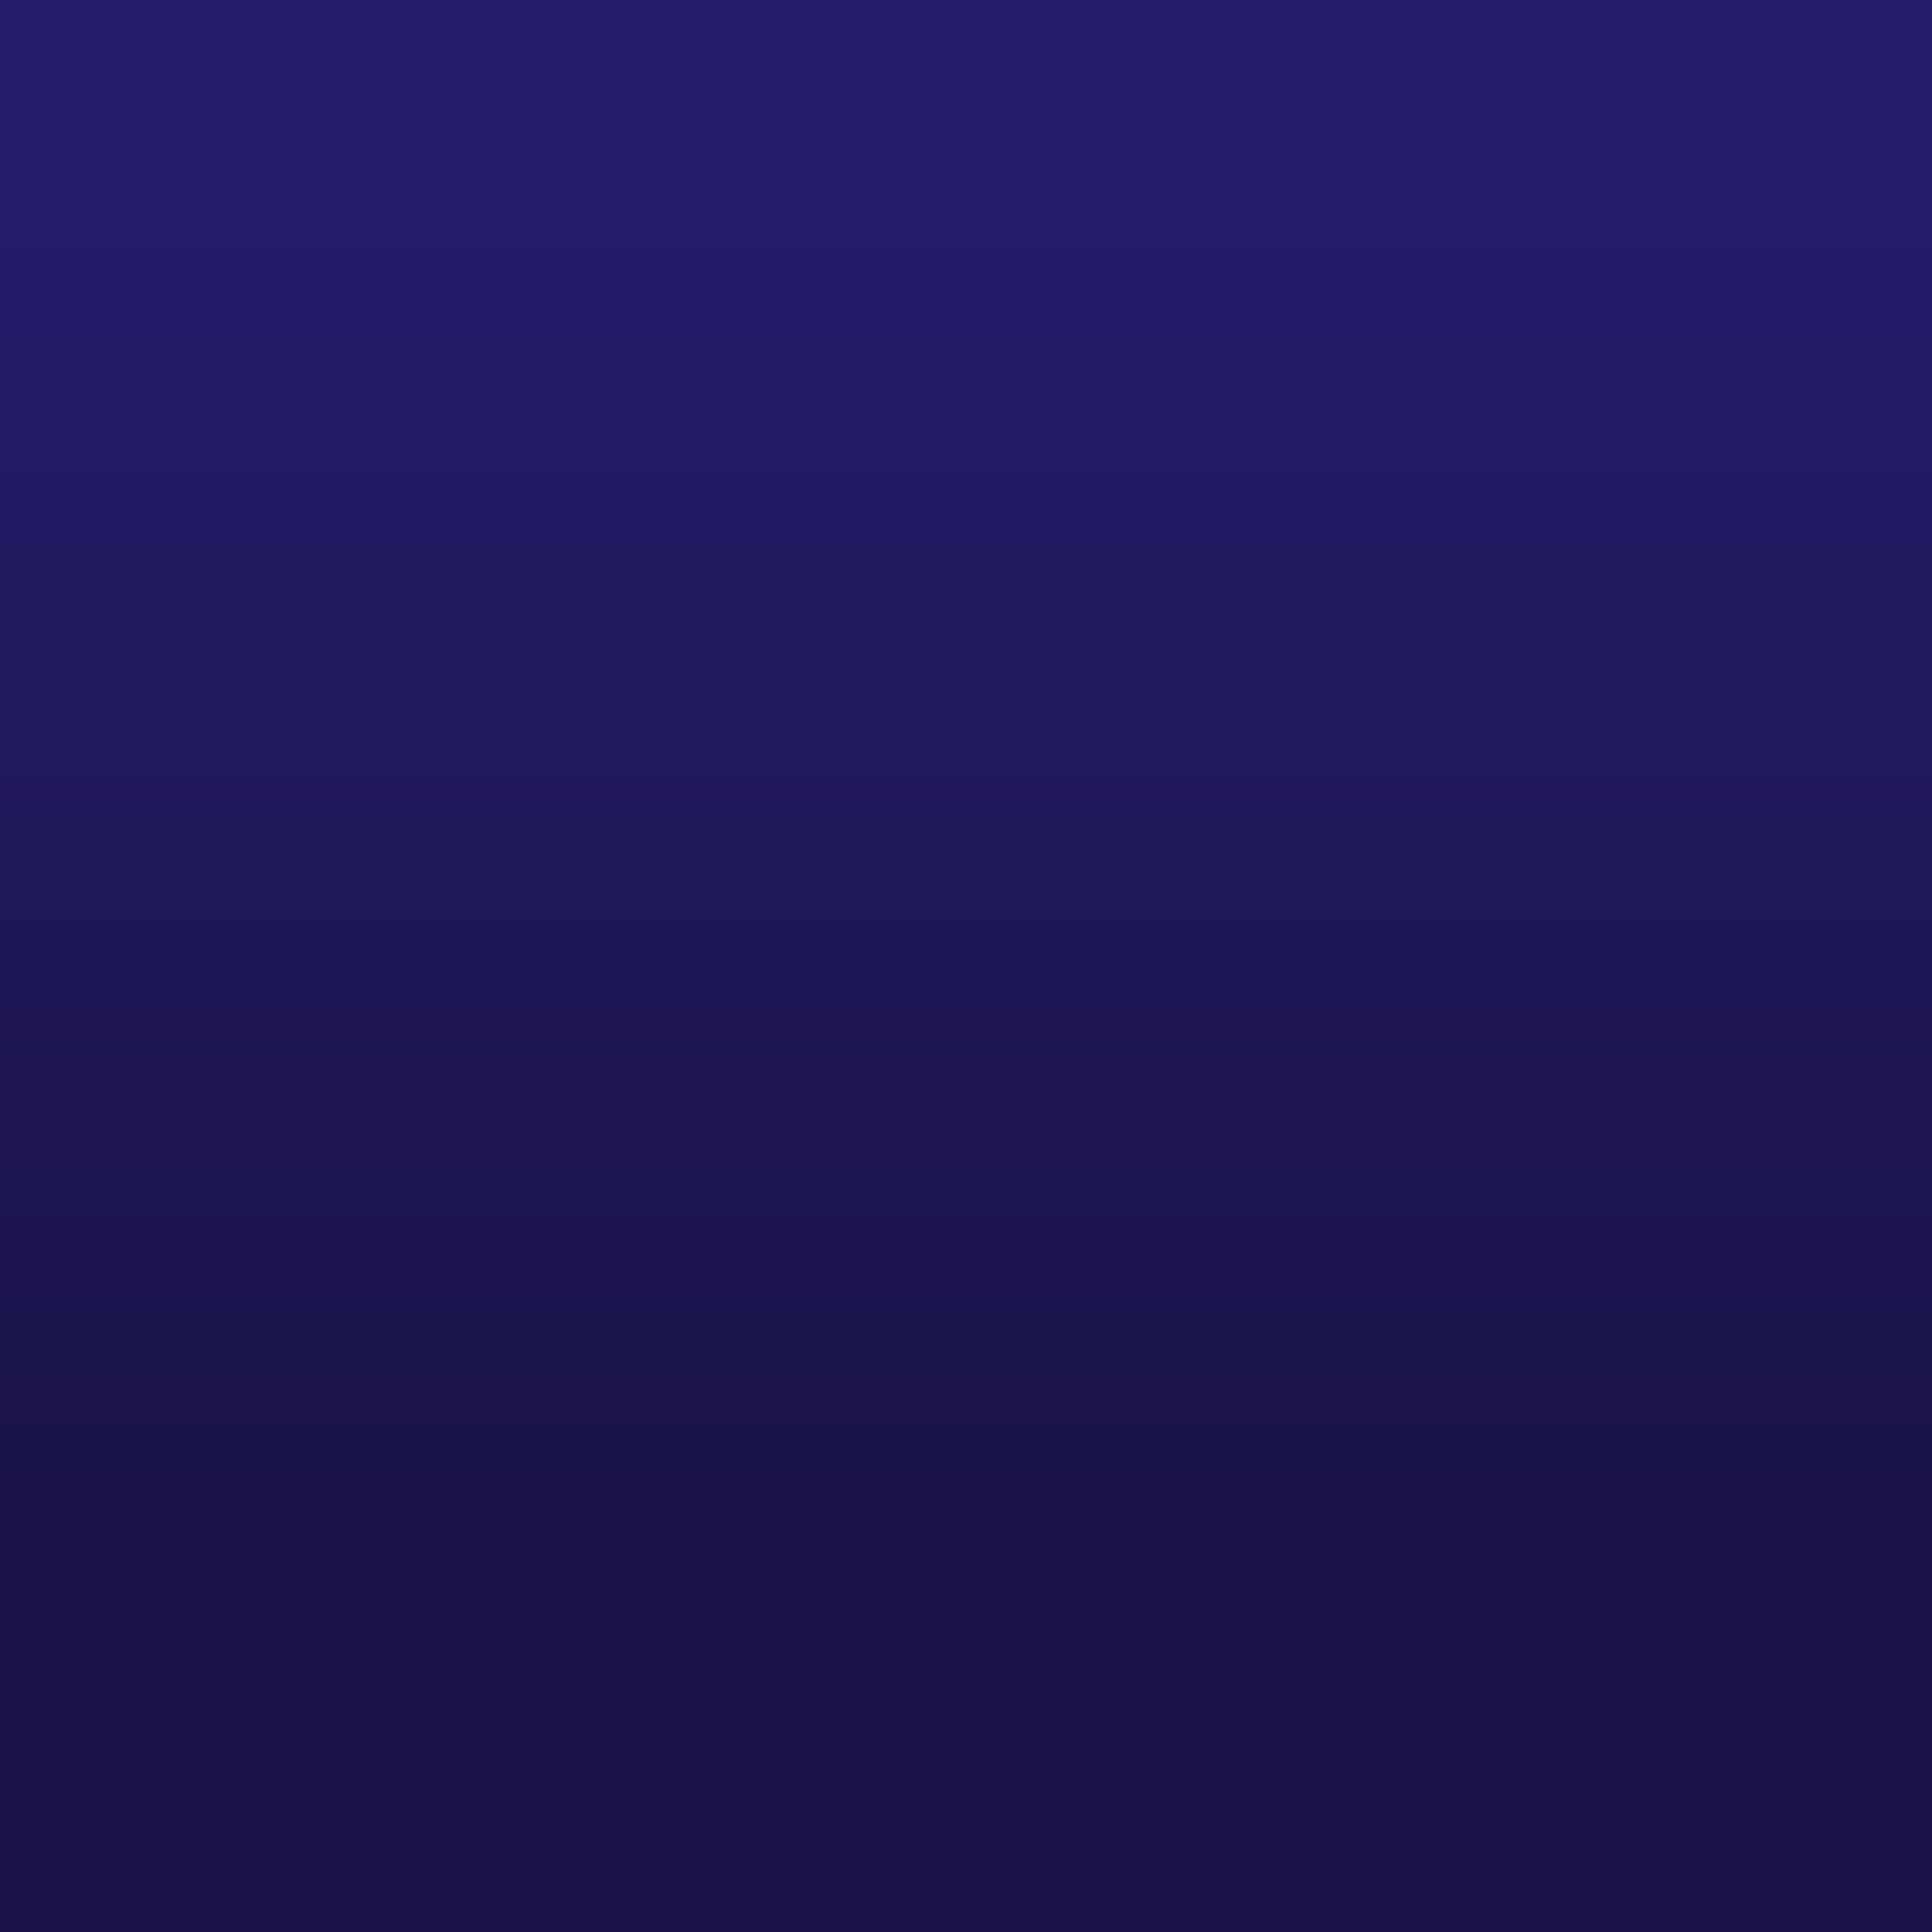
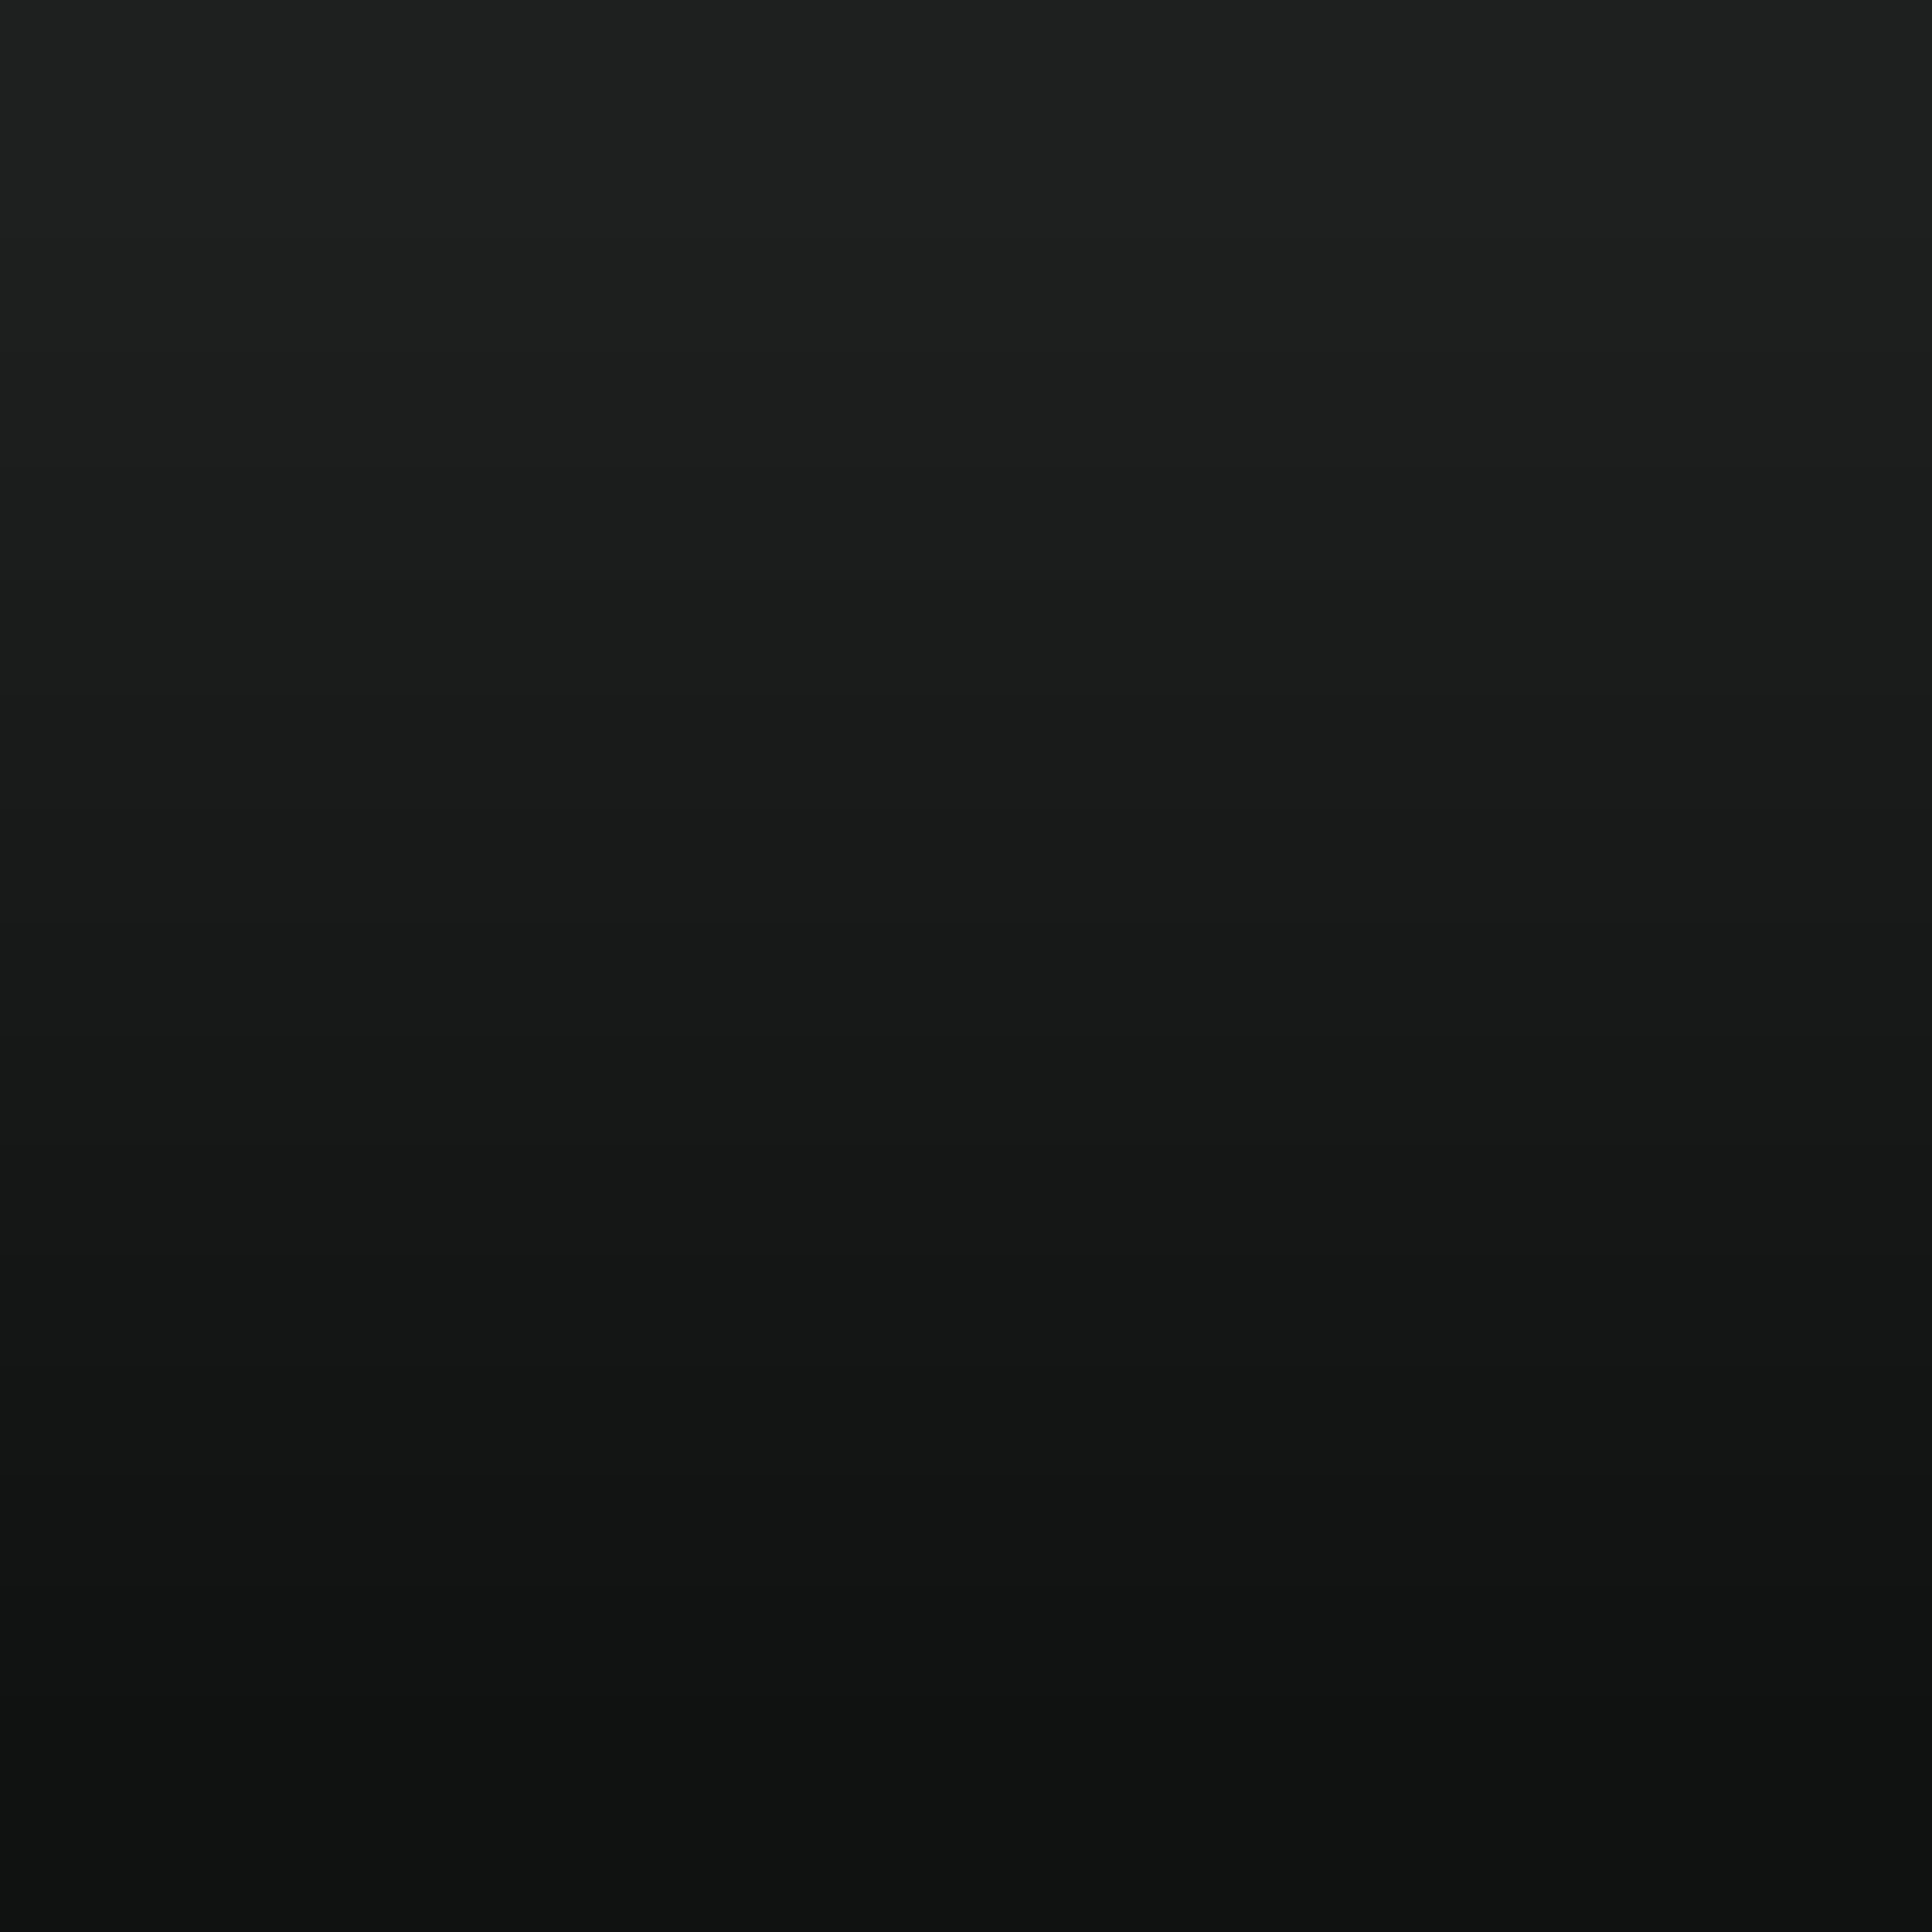
<svg xmlns="http://www.w3.org/2000/svg" width="1024" height="1024" viewBox="0 0 1024 1024">
  <defs>
    <linearGradient id="tile" gradientUnits="userSpaceOnUse" x1="0" y1="96" x2="0" y2="928">
-       <stop offset="0" stop-color="#251d6c" />
-       <stop offset="0.509" stop-color="#1e1755" />
-       <stop offset="1" stop-color="#181246" />
+       <stop offset="0" stop-color="#1e201f" />
+       <stop offset="0.509" stop-color="#171918" />
+       <stop offset="1" stop-color="#101211" />
    </linearGradient>
  </defs>
  <rect width="1024" height="1024" fill="url(#tile)" />
</svg>
